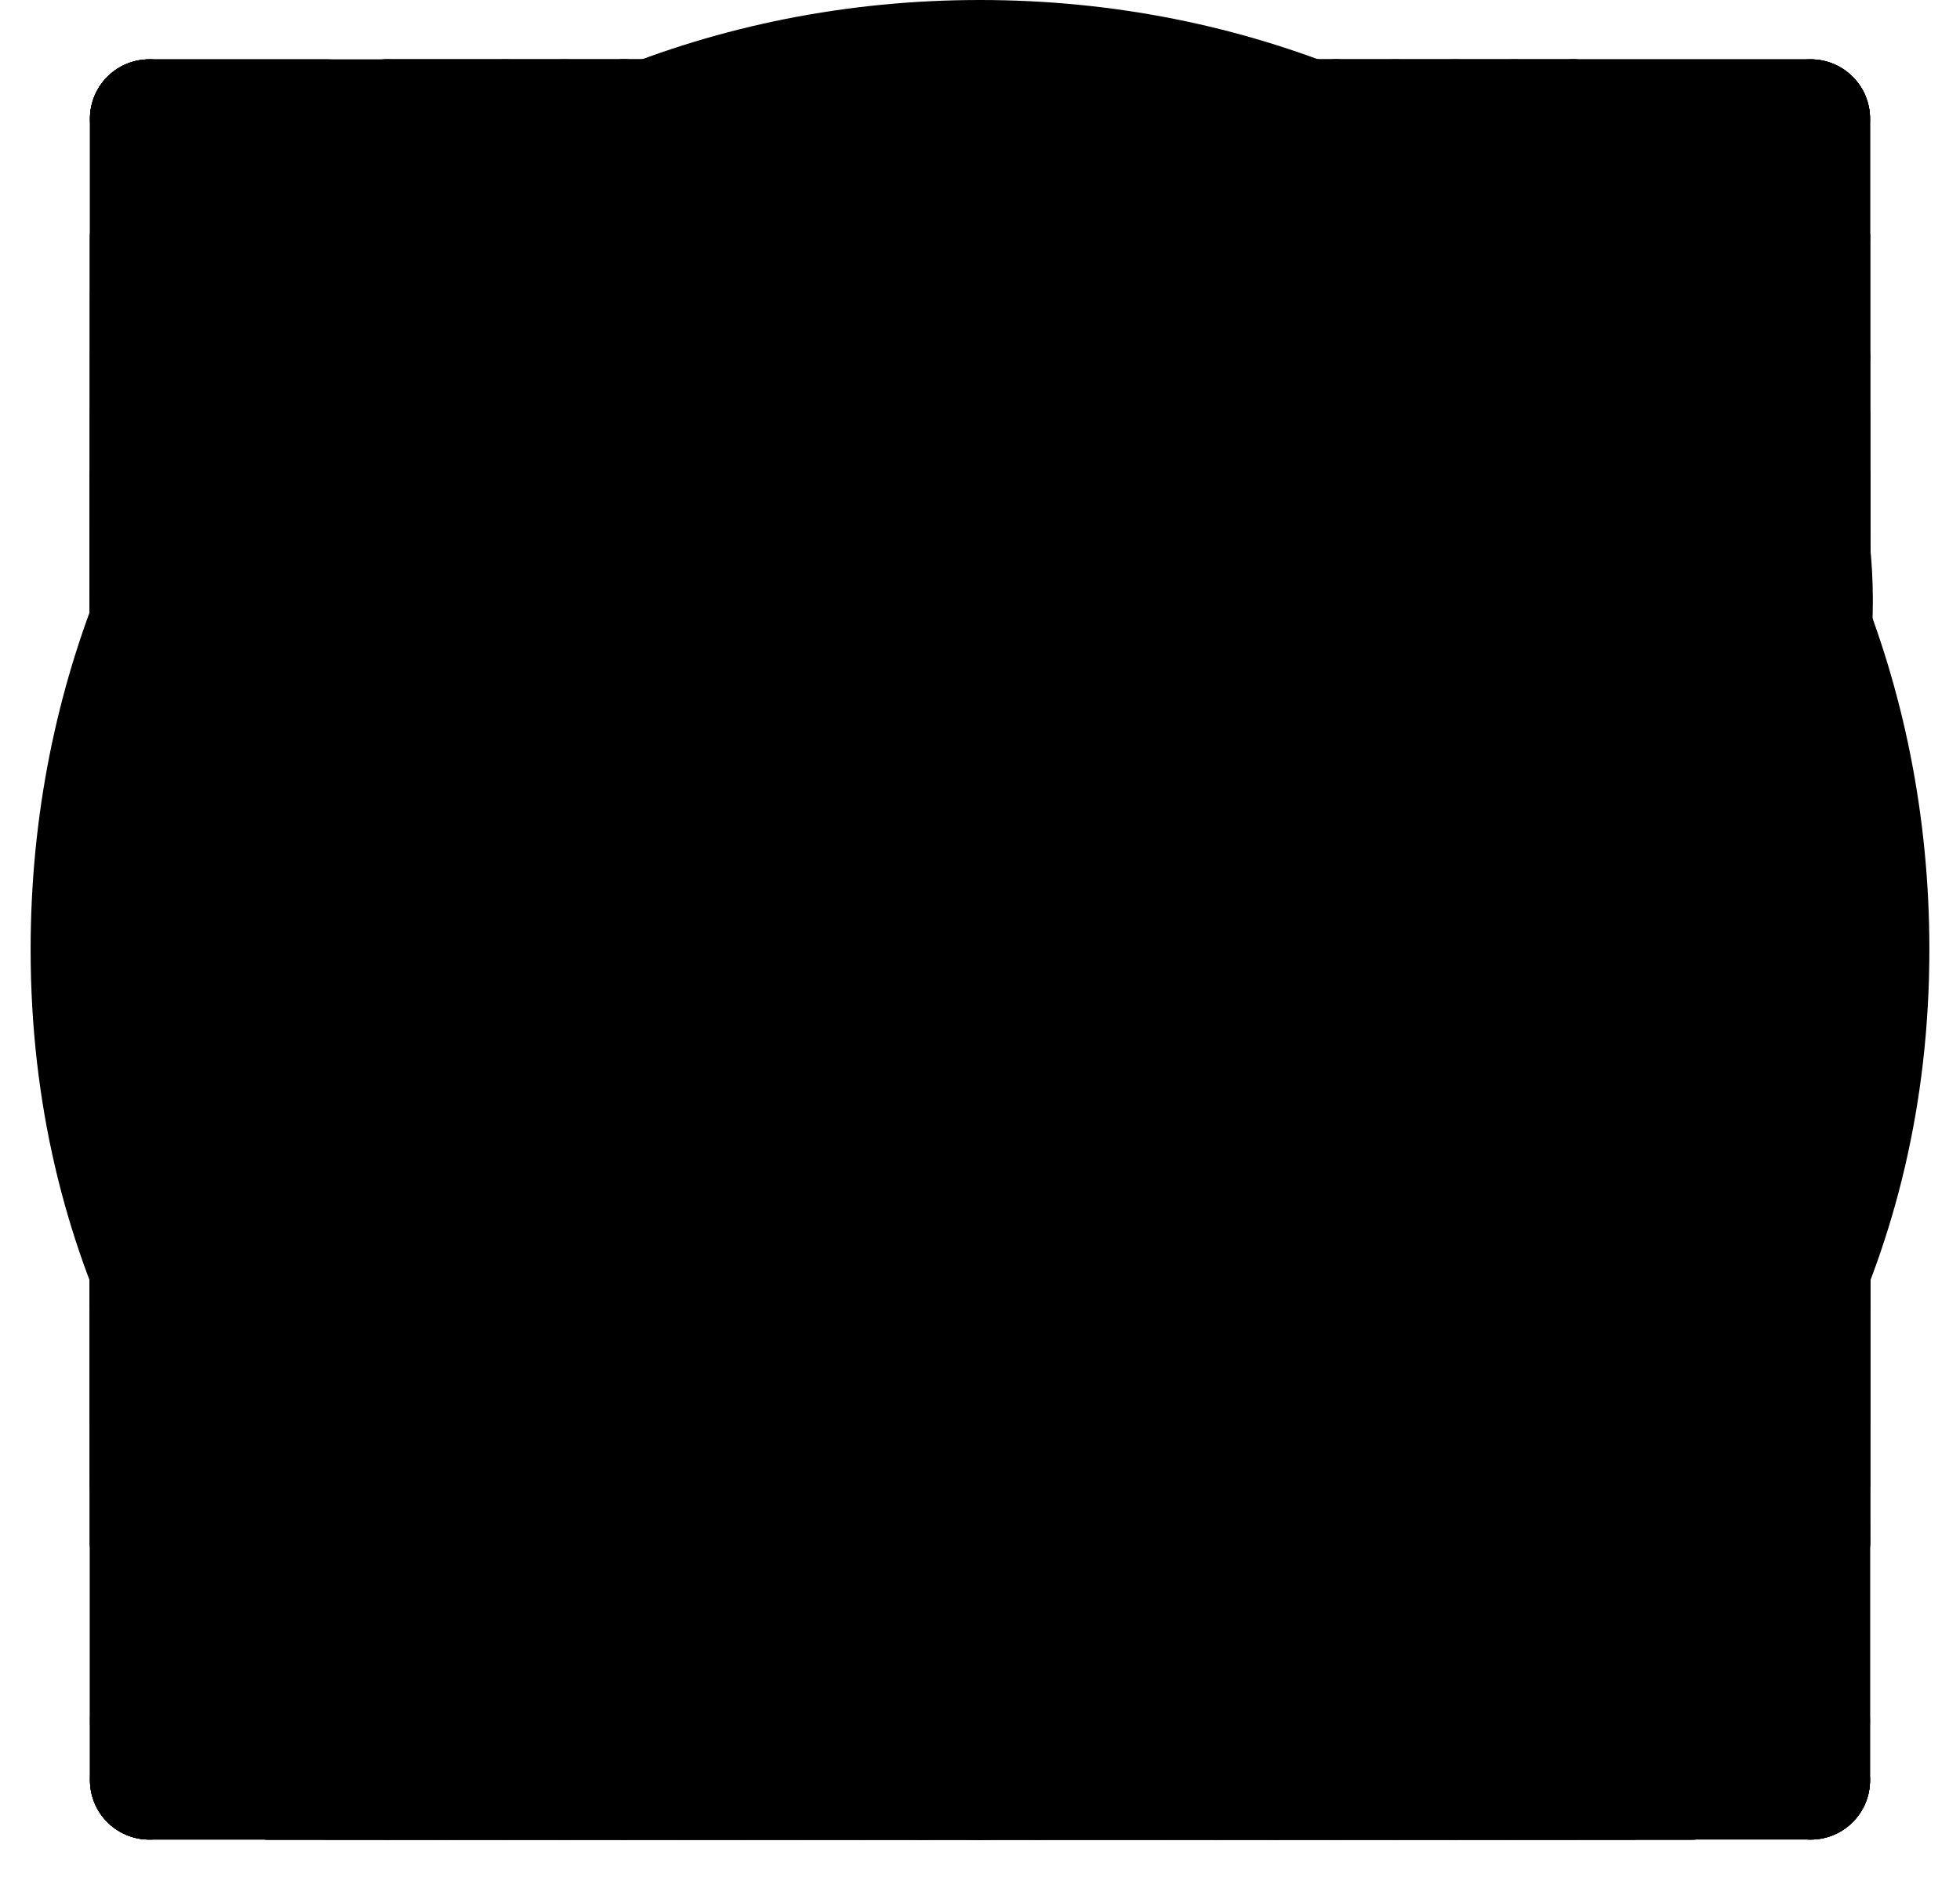
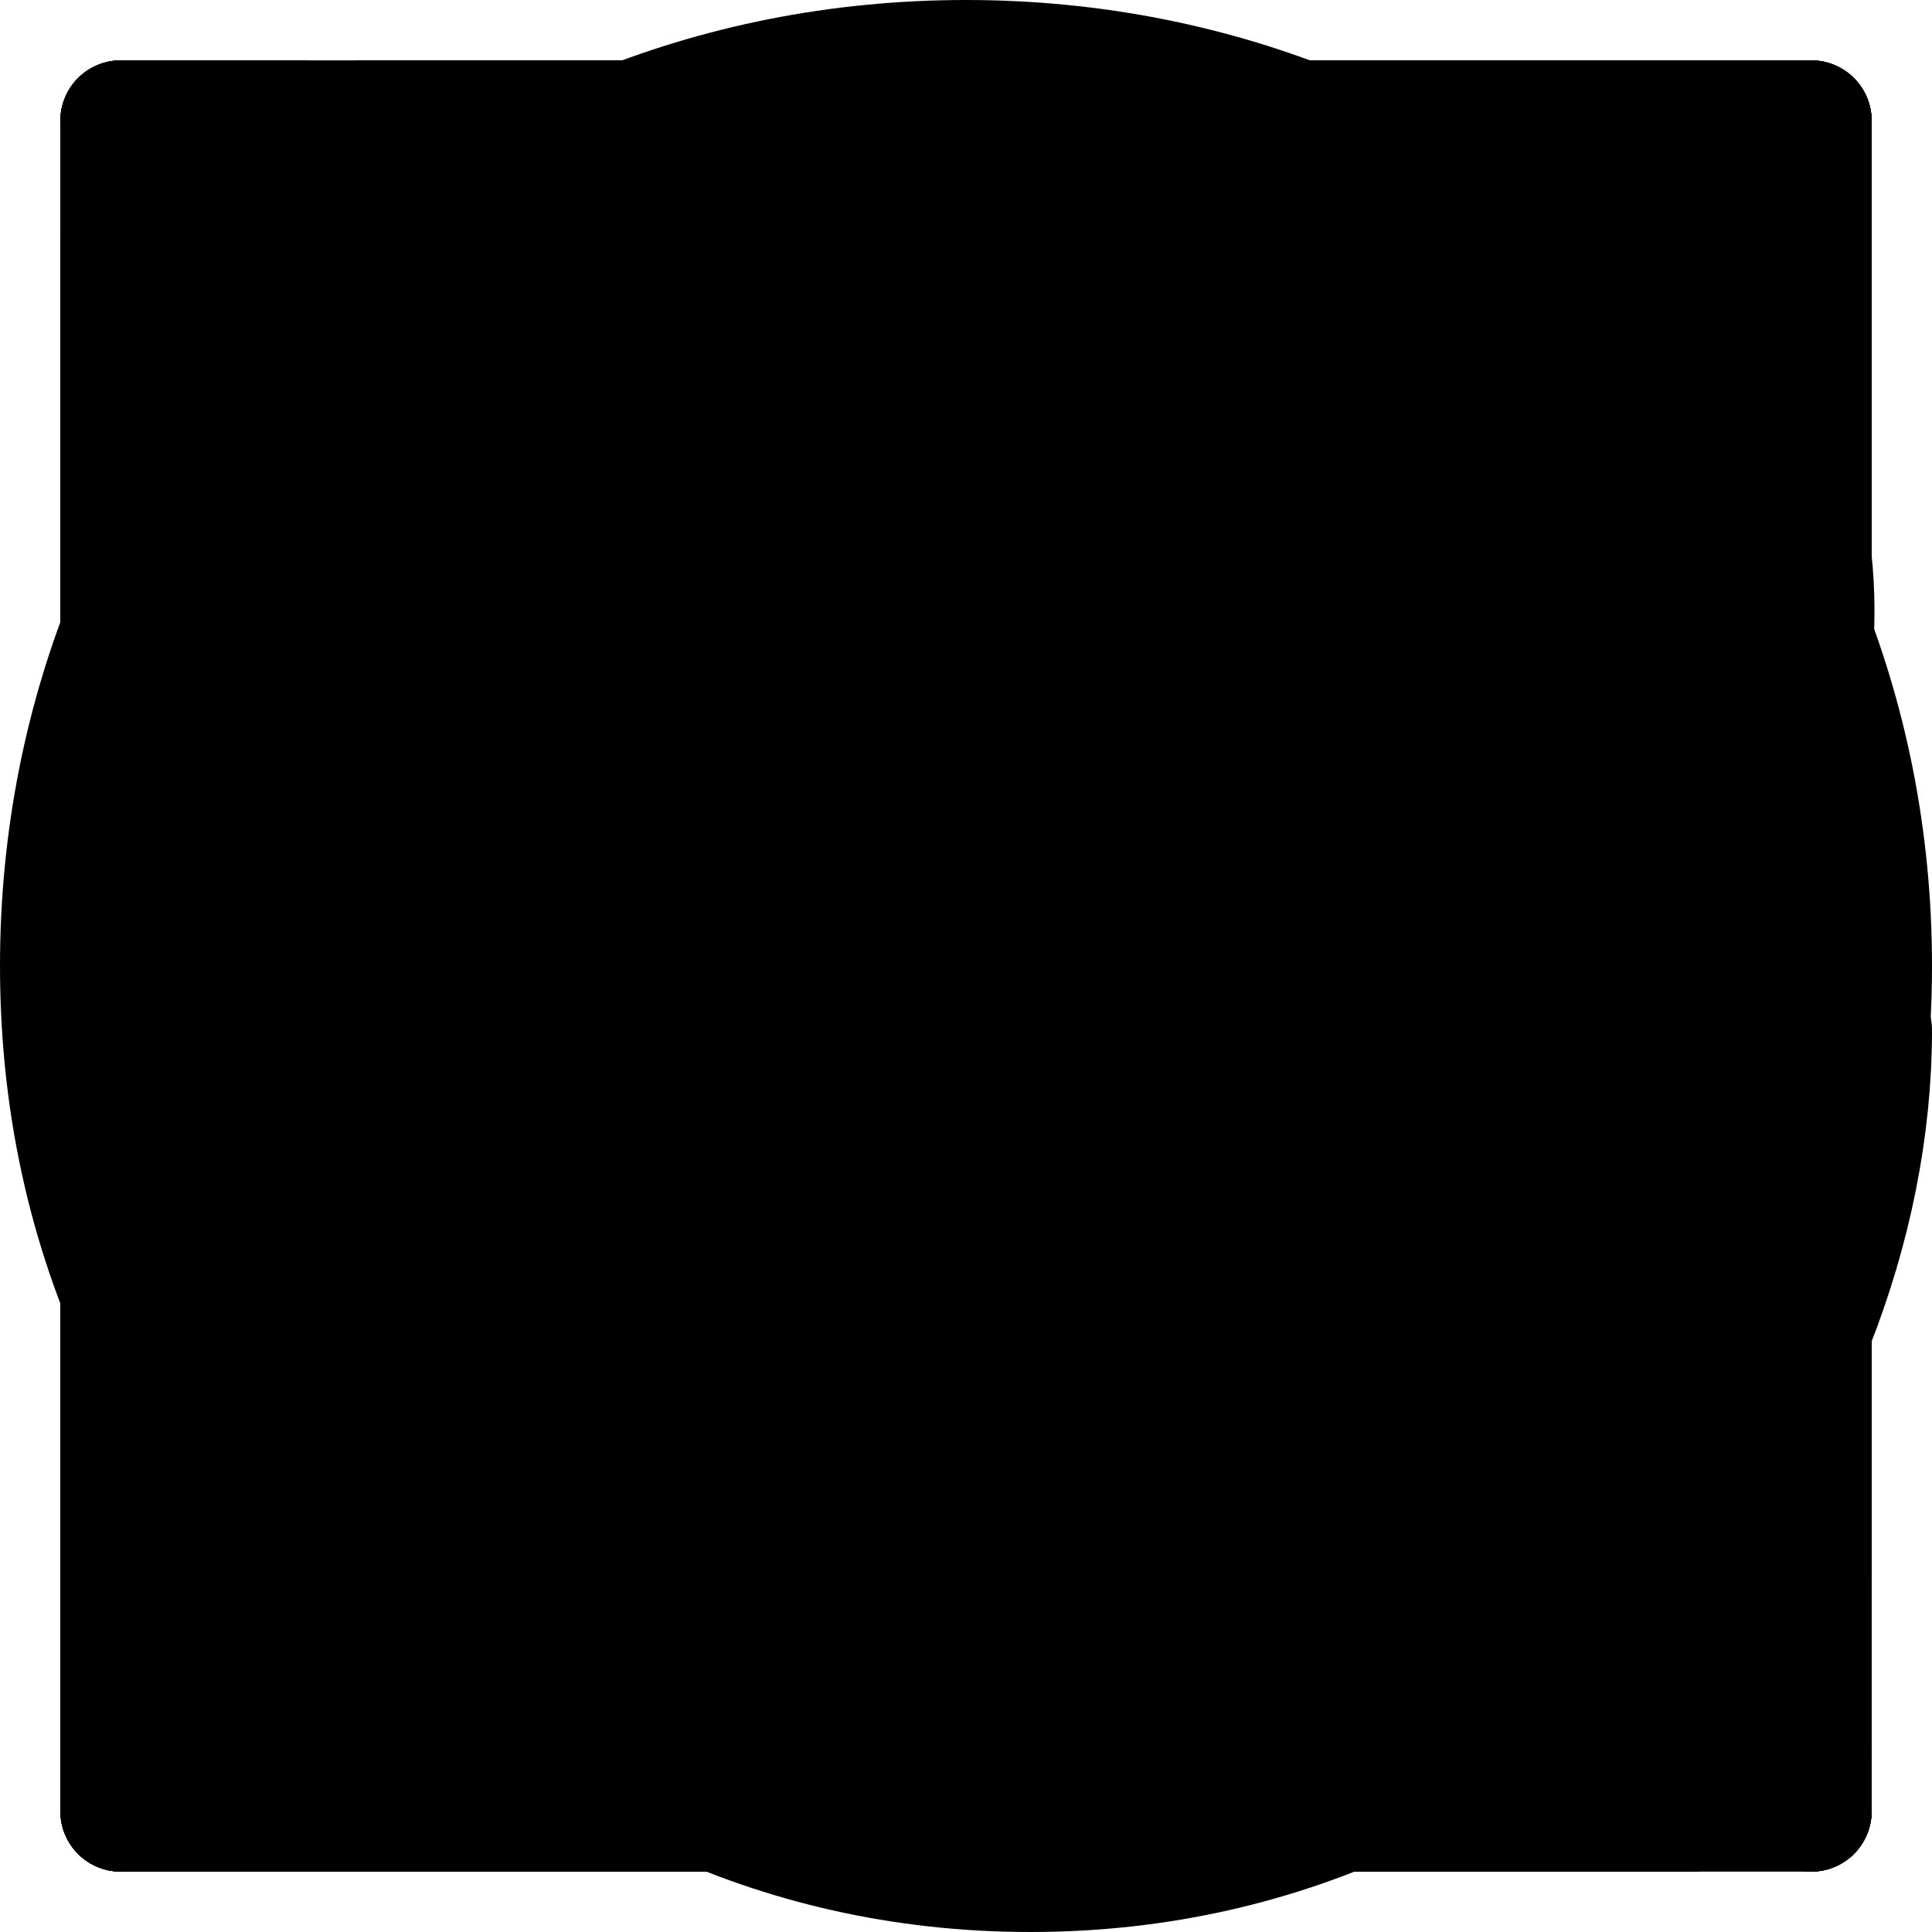
<svg xmlns="http://www.w3.org/2000/svg">
  <svg id="i-search" viewBox="0 0 32 32" fill="none" stroke="currentcolor" stroke-linecap="round" stroke-linejoin="round" stroke-width="6.25%">
    <circle cx="14" cy="14" r="12" />
    <path d="M23 23 L30 30" />
  </svg>
  <svg id="i-close" viewBox="0 0 32 32" fill="none" stroke="currentcolor" stroke-linecap="round" stroke-linejoin="round" stroke-width="6.25%">
    <path d="M2 30 L30 2 M30 30 L2 2" />
  </svg>
  <svg id="i-play" viewBox="0 0 32 32" fill="none" stroke="currentcolor" stroke-linecap="round" stroke-linejoin="round" stroke-width="6.25%">
    <path d="M10 2 L10 30 24 16 Z" />
  </svg>
  <svg id="i-pause" viewBox="0 0 32 32" fill="none" stroke="currentcolor" stroke-linecap="round" stroke-linejoin="round" stroke-width="6.25%">
    <path d="M23 2 L23 30 M9 2 L9 30" />
  </svg>
  <svg id="i-backwards" viewBox="0 0 32 32" fill="none" stroke="currentcolor" stroke-linecap="round" stroke-linejoin="round" stroke-width="6.25%">
    <path d="M16 2 L2 16 16 30 16 16 30 30 30 2 16 16 Z" />
  </svg>
  <svg id="i-forwards" viewBox="0 0 32 32" fill="none" stroke="currentcolor" stroke-linecap="round" stroke-linejoin="round" stroke-width="6.25%">
    <path d="M16 2 L30 16 16 30 16 16 2 30 2 2 16 16 Z" />
  </svg>
  <svg id="i-star" viewBox="0 0 32 32" fill="none" stroke="currentcolor" stroke-linecap="round" stroke-linejoin="round" stroke-width="6.25%">
    <path d="M16 2 L20 12 30 12 22 19 25 30 16 23 7 30 10 19 2 12 12 12 Z" />
  </svg>
  <svg id="i-checkmark" viewBox="0 0 32 32" fill="none" stroke="currentcolor" stroke-linecap="round" stroke-linejoin="round" stroke-width="6.25%">
    <path d="M2 20 L12 28 30 4" />
  </svg>
  <svg id="i-chevron-top" viewBox="0 0 32 32" fill="none" stroke="currentcolor" stroke-linecap="round" stroke-linejoin="round" stroke-width="6.25%">
    <path d="M30 20 L16 8 2 20" />
  </svg>
  <svg id="i-chevron-right" viewBox="0 0 32 32" fill="none" stroke="currentcolor" stroke-linecap="round" stroke-linejoin="round" stroke-width="6.25%">
    <path d="M12 30 L24 16 12 2" />
  </svg>
  <svg id="i-chevron-bottom" viewBox="0 0 32 32" fill="none" stroke="currentcolor" stroke-linecap="round" stroke-linejoin="round" stroke-width="6.25%">
    <path d="M30 12 L16 24 2 12" />
  </svg>
  <svg id="i-chevron-left" viewBox="0 0 32 32" fill="none" stroke="currentcolor" stroke-linecap="round" stroke-linejoin="round" stroke-width="6.25%">
    <path d="M20 30 L8 16 20 2" />
  </svg>
  <svg id="i-arrow-top" viewBox="0 0 32 32" fill="none" stroke="currentcolor" stroke-linecap="round" stroke-linejoin="round" stroke-width="6.25%">
    <path d="M6 10 L16 2 26 10 M16 2 L16 30" />
  </svg>
  <svg id="i-arrow-right" viewBox="0 0 32 32" fill="none" stroke="currentcolor" stroke-linecap="round" stroke-linejoin="round" stroke-width="6.25%">
    <path d="M22 6 L30 16 22 26 M30 16 L2 16" />
  </svg>
  <svg id="i-arrow-bottom" viewBox="0 0 32 32" fill="none" stroke="currentcolor" stroke-linecap="round" stroke-linejoin="round" stroke-width="6.25%">
    <path d="M6 22 L16 30 26 22 M16 30 L16 2" />
  </svg>
  <svg id="i-arrow-left" viewBox="0 0 32 32" fill="none" stroke="currentcolor" stroke-linecap="round" stroke-linejoin="round" stroke-width="6.25%">
    <path d="M10 6 L2 16 10 26 M2 16 L30 16" />
  </svg>
  <svg id="i-caret-top" viewBox="0 0 32 32" fill="none" stroke="currentcolor" stroke-linecap="round" stroke-linejoin="round" stroke-width="6.25%">
    <path d="M30 22 L16 6 2 22 Z" />
  </svg>
  <svg id="i-caret-right" viewBox="0 0 32 32" fill="none" stroke="currentcolor" stroke-linecap="round" stroke-linejoin="round" stroke-width="6.25%">
    <path d="M10 30 L26 16 10 2 Z" />
  </svg>
  <svg id="i-caret-bottom" viewBox="0 0 32 32" fill="none" stroke="currentcolor" stroke-linecap="round" stroke-linejoin="round" stroke-width="6.25%">
    <path d="M30 10 L16 26 2 10 Z" />
  </svg>
  <svg id="i-caret-left" viewBox="0 0 32 32" fill="none" stroke="currentcolor" stroke-linecap="round" stroke-linejoin="round" stroke-width="6.25%">
    <path d="M22 30 L6 16 22 2 Z" />
  </svg>
  <svg id="i-start" viewBox="0 0 32 32" fill="none" stroke="currentcolor" stroke-linecap="round" stroke-linejoin="round" stroke-width="6.25%">
    <path d="M8 2 L8 16 22 2 22 30 8 16 8 30" />
  </svg>
  <svg id="i-end" viewBox="0 0 32 32" fill="none" stroke="currentcolor" stroke-linecap="round" stroke-linejoin="round" stroke-width="6.25%">
    <path d="M24 2 L24 16 10 2 10 30 24 16 24 30" />
  </svg>
  <svg id="i-eject" viewBox="0 0 32 32" fill="none" stroke="currentcolor" stroke-linecap="round" stroke-linejoin="round" stroke-width="6.25%">
    <path d="M30 18 L16 5 2 18 Z M30 18 M2 25 L30 25" />
  </svg>
  <svg id="i-mute" viewBox="0 0 32 32" fill="none" stroke="currentcolor" stroke-linecap="round" stroke-linejoin="round" stroke-width="6.25%">
    <path d="M20 16 C20 8 15 2 15 2 L8 10 2 10 2 22 8 22 15 30 C15 30 20 24 20 16 Z" />
  </svg>
  <svg id="i-volume" viewBox="0 0 32 32" fill="none" stroke="currentcolor" stroke-linecap="round" stroke-linejoin="round" stroke-width="6.25%">
    <path d="M20 16 C20 8 15 2 15 2 L8 10 2 10 2 22 8 22 15 30 C15 30 20 24 20 16 Z M21 2 C21 2 25 6 25 16 25 26 21 30 21 30 M27 4 C27 4 30 8 30 16 30 24 27 28 27 28" />
  </svg>
  <svg id="i-ban" viewBox="0 0 32 32" fill="none" stroke="currentcolor" stroke-linecap="round" stroke-linejoin="round" stroke-width="6.25%">
    <circle cx="16" cy="16" r="14" />
    <path d="M6 6 L26 26" />
  </svg>
  <svg id="i-flag" viewBox="0 0 32 32" fill="none" stroke="currentcolor" stroke-linecap="round" stroke-linejoin="round" stroke-width="6.25%">
    <path d="M6 2 L6 30 M6 6 L26 6 20 12 26 18 6 18" />
  </svg>
  <svg id="i-options" viewBox="0 0 32 32" fill="none" stroke="currentcolor" stroke-linecap="round" stroke-linejoin="round" stroke-width="6.25%">
    <path d="M28 6 L4 6 M28 16 L4 16 M28 26 L4 26 M24 3 L24 9 M8 13 L8 19 M20 23 L20 29" />
  </svg>
  <svg id="i-settings" viewBox="0 0 32 32" fill="none" stroke="currentcolor" stroke-linecap="round" stroke-linejoin="round" stroke-width="6.25%">
    <path d="M13 2 L13 6 11 7 8 4 4 8 7 11 6 13 2 13 2 19 6 19 7 21 4 24 8 28 11 25 13 26 13 30 19 30 19 26 21 25 24 28 28 24 25 21 26 19 30 19 30 13 26 13 25 11 28 8 24 4 21 7 19 6 19 2 Z" />
    <circle cx="16" cy="16" r="4" />
  </svg>
  <svg id="i-heart" viewBox="0 0 32 32" fill="none" stroke="currentcolor" stroke-linecap="round" stroke-linejoin="round" stroke-width="6.25%">
    <path d="M4 16 C1 12 2 6 7 4 12 2 15 6 16 8 17 6 21 2 26 4 31 6 31 12 28 16 25 20 16 28 16 28 16 28 7 20 4 16 Z" />
  </svg>
  <svg id="i-clock" viewBox="0 0 32 32" fill="none" stroke="currentcolor" stroke-linecap="round" stroke-linejoin="round" stroke-width="6.25%">
    <circle cx="16" cy="16" r="14" />
    <path d="M16 8 L16 16 20 20" />
  </svg>
  <svg id="i-menu" viewBox="0 0 32 32" fill="none" stroke="currentcolor" stroke-linecap="round" stroke-linejoin="round" stroke-width="6.25%">
    <path d="M4 8 L28 8 M4 16 L28 16 M4 24 L28 24" />
  </svg>
  <svg id="i-msg" viewBox="0 0 32 32" fill="none" stroke="currentcolor" stroke-linecap="round" stroke-linejoin="round" stroke-width="6.25%">
    <path d="M2 4 L30 4 30 22 16 22 8 29 8 22 2 22 Z" />
  </svg>
  <svg id="i-photo" viewBox="0 0 32 32" fill="none" stroke="currentcolor" stroke-linecap="round" stroke-linejoin="round" stroke-width="6.25%">
    <path d="M20 24 L12 16 2 26 2 2 30 2 30 24 M16 20 L22 14 30 22 30 30 2 30 2 24" />
    <circle cx="10" cy="9" r="3" />
  </svg>
  <svg id="i-camera" viewBox="0 0 32 32" fill="none" stroke="currentcolor" stroke-linecap="round" stroke-linejoin="round" stroke-width="6.25%">
    <path d="M2 8 L 9 8 12 4 20 4 23 8 30 8 30 26 2 26 Z" />
    <circle cx="16" cy="16" r="5" />
  </svg>
  <svg id="i-video" viewBox="0 0 32 32" fill="none" stroke="currentcolor" stroke-linecap="round" stroke-linejoin="round" stroke-width="6.25%">
    <path d="M22 13 L30 8 30 24 22 19 Z M2 8 L2 24 22 24 22 8 Z" />
  </svg>
  <svg id="i-music" viewBox="0 0 32 32" fill="none" stroke="currentcolor" stroke-linecap="round" stroke-linejoin="round" stroke-width="6.25%">
    <path d="M11 25 L11 6 24 3 24 23 M11 13 L24 10" />
    <ellipse cx="7" cy="25" rx="4" ry="5" />
    <ellipse cx="20" cy="23" rx="4" ry="5" />
  </svg>
  <svg id="i-mail" viewBox="0 0 32 32" fill="none" stroke="currentcolor" stroke-linecap="round" stroke-linejoin="round" stroke-width="6.25%">
    <path d="M2 26 L30 26 30 6 2 6 Z M2 6 L16 16 30 6" />
  </svg>
  <svg id="i-home" viewBox="0 0 32 32" fill="none" stroke="currentcolor" stroke-linecap="round" stroke-linejoin="round" stroke-width="6.25%">
    <path d="M12 20 L12 30 4 30 4 12 16 2 28 12 28 30 20 30 20 20 Z" />
  </svg>
  <svg id="i-user" viewBox="0 0 32 32" fill="none" stroke="currentcolor" stroke-linecap="round" stroke-linejoin="round" stroke-width="6.25%">
    <path d="M22 11 C22 16 19 20 16 20 13 20 10 16 10 11 10 6 12 3 16 3 20 3 22 6 22 11 Z M4 30 L28 30 C28 21 22 20 16 20 10 20 4 21 4 30 Z" />
  </svg>
  <svg id="i-trash" viewBox="0 0 32 32" fill="none" stroke="currentcolor" stroke-linecap="round" stroke-linejoin="round" stroke-width="6.25%">
    <path d="M28 6 L6 6 8 30 24 30 26 6 4 6 M16 12 L16 24 M21 12 L20 24 M11 12 L12 24 M12 6 L13 2 19 2 20 6" />
  </svg>
  <svg id="i-paperclip" viewBox="0 0 32 32" fill="none" stroke="currentcolor" stroke-linecap="round" stroke-linejoin="round" stroke-width="6.25%">
    <path d="M10 9 L10 24 C10 28 13 30 16 30 19 30 22 28 22 24 L22 6 C22 3 20 2 18 2 16 2 14 3 14 6 L14 23 C14 24 15 25 16 25 17 25 18 24 18 23 L18 9" />
  </svg>
  <svg id="i-file" viewBox="0 0 32 32" fill="none" stroke="currentcolor" stroke-linecap="round" stroke-linejoin="round" stroke-width="6.25%">
    <path d="M6 2 L6 30 26 30 26 10 18 2 Z M18 2 L18 10 26 10" />
  </svg>
  <svg id="i-folder" viewBox="0 0 32 32" fill="none" stroke="currentcolor" stroke-linecap="round" stroke-linejoin="round" stroke-width="6.25%">
    <path d="M2 26 L30 26 30 7 14 7 10 4 2 4 Z M30 12 L2 12" />
  </svg>
  <svg id="i-folder-open" viewBox="0 0 32 32" fill="none" stroke="currentcolor" stroke-linecap="round" stroke-linejoin="round" stroke-width="6.25%">
    <path d="M4 28 L28 28 30 12 14 12 10 8 2 8 Z M28 12 L28 4 4 4 4 8" />
  </svg>
  <svg id="i-work" viewBox="0 0 32 32" fill="none" stroke="currentcolor" stroke-linecap="round" stroke-linejoin="round" stroke-width="6.25%">
    <path d="M30 8 L2 8 2 26 30 26 Z M20 8 C20 8 20 4 16 4 12 4 12 8 12 8 M8 26 L8 8 M24 26 L24 8" />
  </svg>
  <svg id="i-portfolio" viewBox="0 0 32 32" fill="none" stroke="currentcolor" stroke-linecap="round" stroke-linejoin="round" stroke-width="6.25%">
    <path d="M29 17 L29 28 3 28 3 17 M2 8 L30 8 30 16 C30 16 24 20 16 20 8 20 2 16 2 16 L2 8 Z M16 22 L16 18 M20 8 C20 8 20 4 16 4 12 4 12 8 12 8" />
  </svg>
  <svg id="i-eye" viewBox="0 0 32 32" fill="none" stroke="currentcolor" stroke-linecap="round" stroke-linejoin="round" stroke-width="6.25%">
    <circle cx="17" cy="15" r="1" />
    <circle cx="16" cy="16" r="6" />
    <path d="M2 16 C2 16 7 6 16 6 25 6 30 16 30 16 30 16 25 26 16 26 7 26 2 16 2 16 Z" />
  </svg>
  <svg id="i-bookmark" viewBox="0 0 32 32" fill="none" stroke="currentcolor" stroke-linecap="round" stroke-linejoin="round" stroke-width="6.25%">
    <path d="M6 2 L26 2 26 30 16 20 6 30 Z" />
  </svg>
  <svg id="i-tag" viewBox="0 0 32 32" fill="none" stroke="currentcolor" stroke-linecap="round" stroke-linejoin="round" stroke-width="6.25%">
    <circle cx="24" cy="8" r="2" />
    <path d="M2 18 L18 2 30 2 30 14 14 30 Z" />
  </svg>
  <svg id="i-lightning" viewBox="0 0 32 32" fill="none" stroke="currentcolor" stroke-linecap="round" stroke-linejoin="round" stroke-width="6.25%">
    <path d="M18 13 L26 2 8 13 14 19 6 30 24 19 Z" />
  </svg>
  <svg id="i-activity" viewBox="0 0 32 32" fill="none" stroke="currentcolor" stroke-linecap="round" stroke-linejoin="round" stroke-width="6.25%">
    <path d="M5 16 L11 16 14 29 18 3 21 16 28 16" />
  </svg>
  <svg id="i-fire" viewBox="0 0 32 32" fill="none" stroke="currentcolor" stroke-linecap="round" stroke-linejoin="round" stroke-width="6.25%">
    <path d="M15 30 C0 30 15 13 12 3 28 13 32 30 15 30 Z M17 30 C10 30 17 20 17 20 17 20 24 30 17 30 Z" />
  </svg>
  <svg id="i-location" viewBox="0 0 32 32" fill="none" stroke="currentcolor" stroke-linecap="round" stroke-linejoin="round" stroke-width="6.25%">
    <circle cx="16" cy="11" r="4" />
    <path d="M24 15 C21 22 16 30 16 30 16 30 11 22 8 15 5 8 10 2 16 2 22 2 27 8 24 15 Z" />
  </svg>
  <svg id="i-export" viewBox="0 0 32 32" fill="none" stroke="currentcolor" stroke-linecap="round" stroke-linejoin="round" stroke-width="6.25%">
    <path d="M28 22 L28 30 4 30 4 22 M16 4 L16 24 M8 12 L16 4 24 12" />
  </svg>
  <svg id="i-import" viewBox="0 0 32 32" fill="none" stroke="currentcolor" stroke-linecap="round" stroke-linejoin="round" stroke-width="6.25%">
    <path d="M28 22 L28 30 4 30 4 22 M16 4 L16 24 M8 16 L16 24 24 16" />
  </svg>
  <svg id="i-inbox" viewBox="0 0 32 32" fill="none" stroke="currentcolor" stroke-linecap="round" stroke-linejoin="round" stroke-width="6.25%">
    <path d="M2 15 L2 25 30 25 30 15 26 7 6 7 Z M2 15 L10 15 C10 15 11 20 16 20 21 20 22 15 22 15 L30 15" />
  </svg>
  <svg id="i-archive" viewBox="0 0 32 32" fill="none" stroke="currentcolor" stroke-linecap="round" stroke-linejoin="round" stroke-width="6.25%">
    <path d="M4 10 L4 28 28 28 28 10 M2 4 L2 10 30 10 30 4 Z M12 15 L20 15" />
  </svg>
  <svg id="i-reply" viewBox="0 0 32 32" fill="none" stroke="currentcolor" stroke-linecap="round" stroke-linejoin="round" stroke-width="6.25%">
    <path d="M10 6 L3 14 10 22 M3 14 L18 14 C26 14 30 18 30 26" />
  </svg>
  <svg id="i-edit" viewBox="0 0 32 32" fill="none" stroke="currentcolor" stroke-linecap="round" stroke-linejoin="round" stroke-width="6.25%">
    <path d="M30 7 L25 2 5 22 3 29 10 27 Z M21 6 L26 11 Z M5 22 L10 27 Z" />
  </svg>
  <svg id="i-compose" viewBox="0 0 32 32" fill="none" stroke="currentcolor" stroke-linecap="round" stroke-linejoin="round" stroke-width="6.25%">
    <path d="M27 15 L27 30 2 30 2 5 17 5 M30 6 L26 2 9 19 7 25 13 23 Z M22 6 L26 10 Z M9 19 L13 23 Z" />
  </svg>
  <svg id="i-upload" viewBox="0 0 32 32" fill="none" stroke="currentcolor" stroke-linecap="round" stroke-linejoin="round" stroke-width="6.25%">
    <path d="M9 22 C0 23 1 12 9 13 6 2 23 2 22 10 32 7 32 23 23 22 M11 18 L16 14 21 18 M16 14 L16 29" />
  </svg>
  <svg id="i-download" viewBox="0 0 32 32" fill="none" stroke="currentcolor" stroke-linecap="round" stroke-linejoin="round" stroke-width="6.25%">
    <path d="M9 22 C0 23 1 12 9 13 6 2 23 2 22 10 32 7 32 23 23 22 M11 26 L16 30 21 26 M16 16 L16 30" />
  </svg>
  <svg id="i-link" viewBox="0 0 32 32" fill="none" stroke="currentcolor" stroke-linecap="round" stroke-linejoin="round" stroke-width="6.25%">
    <path d="M18 8 C18 8 24 2 27 5 30 8 29 12 24 16 19 20 16 21 14 17 M14 24 C14 24 8 30 5 27 2 24 3 20 8 16 13 12 16 11 18 15" />
  </svg>
  <svg id="i-code" viewBox="0 0 32 32" fill="none" stroke="currentcolor" stroke-linecap="round" stroke-linejoin="round" stroke-width="6.25%">
    <path d="M10 9 L3 17 10 25 M22 9 L29 17 22 25 M18 7 L14 27" />
  </svg>
  <svg id="i-lock" viewBox="0 0 32 32" fill="none" stroke="currentcolor" stroke-linecap="round" stroke-linejoin="round" stroke-width="6.25%">
    <path d="M5 15 L5 30 27 30 27 15 Z M9 15 C9 9 9 5 16 5 23 5 23 9 23 15 M16 20 L16 23" />
    <circle cx="16" cy="24" r="1" />
  </svg>
  <svg id="i-unlock" viewBox="0 0 32 32" fill="none" stroke="currentcolor" stroke-linecap="round" stroke-linejoin="round" stroke-width="6.25%">
    <path d="M5 15 L5 30 27 30 27 15 Z M9 15 C9 7 9 3 16 3 23 3 23 8 23 9 M16 20 L16 23" />
    <circle cx="16" cy="24" r="1" />
  </svg>
  <svg id="i-bell" viewBox="0 0 32 32" fill="none" stroke="currentcolor" stroke-linecap="round" stroke-linejoin="round" stroke-width="6.25%">
    <path d="M8 17 C8 12 9 6 16 6 23 6 24 12 24 17 24 22 27 25 27 25 L5 25 C5 25 8 22 8 17 Z M20 25 C20 25 20 29 16 29 12 29 12 25 12 25 M16 3 L16 6" />
  </svg>
  <svg id="i-alert" viewBox="0 0 32 32" fill="none" stroke="currentcolor" stroke-linecap="round" stroke-linejoin="round" stroke-width="6.25%">
    <path d="M16 3 L30 29 2 29 Z M16 11 L16 19 M16 23 L16 25" />
  </svg>
  <svg id="i-info" viewBox="0 0 32 32" fill="none" stroke="currentcolor" stroke-linecap="round" stroke-linejoin="round" stroke-width="6.25%">
    <path d="M16 14 L16 23 M16 8 L16 10" />
    <circle cx="16" cy="16" r="14" />
  </svg>
  <svg id="i-creditcard" viewBox="0 0 32 32" fill="none" stroke="currentcolor" stroke-linecap="round" stroke-linejoin="round" stroke-width="6.25%">
    <path d="M2 7 L2 25 30 25 30 7 Z M5 18 L9 18 M5 21 L11 21" />
    <path d="M2 11 L2 13 30 13 30 11 Z" fill="currentColor" />
  </svg>
  <svg id="i-cart" viewBox="0 0 32 32" fill="none" stroke="currentcolor" stroke-linecap="round" stroke-linejoin="round" stroke-width="6.25%">
    <path d="M6 6 L30 6 27 19 9 19 M27 23 L10 23 5 2 2 2" />
    <circle cx="25" cy="27" r="2" />
    <circle cx="12" cy="27" r="2" />
  </svg>
  <svg id="i-gift" viewBox="0 0 32 32" fill="none" stroke="currentcolor" stroke-linecap="round" stroke-linejoin="round" stroke-width="6.25%">
    <path d="M4 14 L4 30 28 30 28 14 M2 9 L2 14 30 14 30 9 2 9 Z M16 9 C 16 9 14 0 8 3 2 6 16 9 16 9 16 9 18 0 24 3 30 6 16 9 16 9" />
  </svg>
  <svg id="i-external" viewBox="0 0 32 32" fill="none" stroke="currentcolor" stroke-linecap="round" stroke-linejoin="round" stroke-width="6.25%">
    <path d="M14 9 L3 9 3 29 23 29 23 18 M18 4 L28 4 28 14 M28 4 L14 18" />
  </svg>
+   <svg id="i-reload" viewBox="0 0 32 32" width="32" height="32" fill="none" stroke="currentcolor" stroke-linecap="round" stroke-linejoin="round" stroke-width="6.25%">
+     <path d="M29 16 C29 22 24 29 16 29 8 29 3 22 3 16 3 10 8 3 16 3 21 3 25 6 27 9 M20 10 L27 9 28 2" />
+   </svg>
  <svg id="i-ellipsis-horizontal" viewBox="0 0 32 32" fill="none" stroke="currentcolor" stroke-linecap="round" stroke-linejoin="round" stroke-width="6.25%">
    <circle cx="7" cy="16" r="2" />
    <circle cx="16" cy="16" r="2" />
    <circle cx="25" cy="16" r="2" />
  </svg>
  <svg id="i-ellipsis-vertical" viewBox="0 0 32 32" fill="none" stroke="currentcolor" stroke-linecap="round" stroke-linejoin="round" stroke-width="6.25%">
    <circle cx="16" cy="7" r="2" />
    <circle cx="16" cy="16" r="2" />
    <circle cx="16" cy="25" r="2" />
  </svg>
  <svg id="i-twitter" viewBox="0 0 64 64">
    <path stroke-width="0" fill="currentColor" d="M60 16 L54 17 L58 12 L51 14 C42 4 28 15 32 24 C16 24 8 12 8 12 C8 12 2 21 12 28 L6 26 C6 32 10 36 17 38 L10 38 C14 46 21 46 21 46 C21 46 15 51 4 51 C37 67 57 37 54 21 Z" />
  </svg>
  <svg id="i-github" viewBox="0 0 64 64">
    <path stroke-width="0" fill="currentColor" d="M32 0 C14 0 0 14 0 32 0 53 19 62 22 62 24 62 24 61 24 60 L24 55 C17 57 14 53 13 50 13 50 13 49 11 47 10 46 6 44 10 44 13 44 15 48 15 48 18 52 22 51 24 50 24 48 26 46 26 46 18 45 12 42 12 31 12 27 13 24 15 22 15 22 13 18 15 13 15 13 20 13 24 17 27 15 37 15 40 17 44 13 49 13 49 13 51 20 49 22 49 22 51 24 52 27 52 31 52 42 45 45 38 46 39 47 40 49 40 52 L40 60 C40 61 40 62 42 62 45 62 64 53 64 32 64 14 50 0 32 0 Z" />
  </svg>
</svg>
